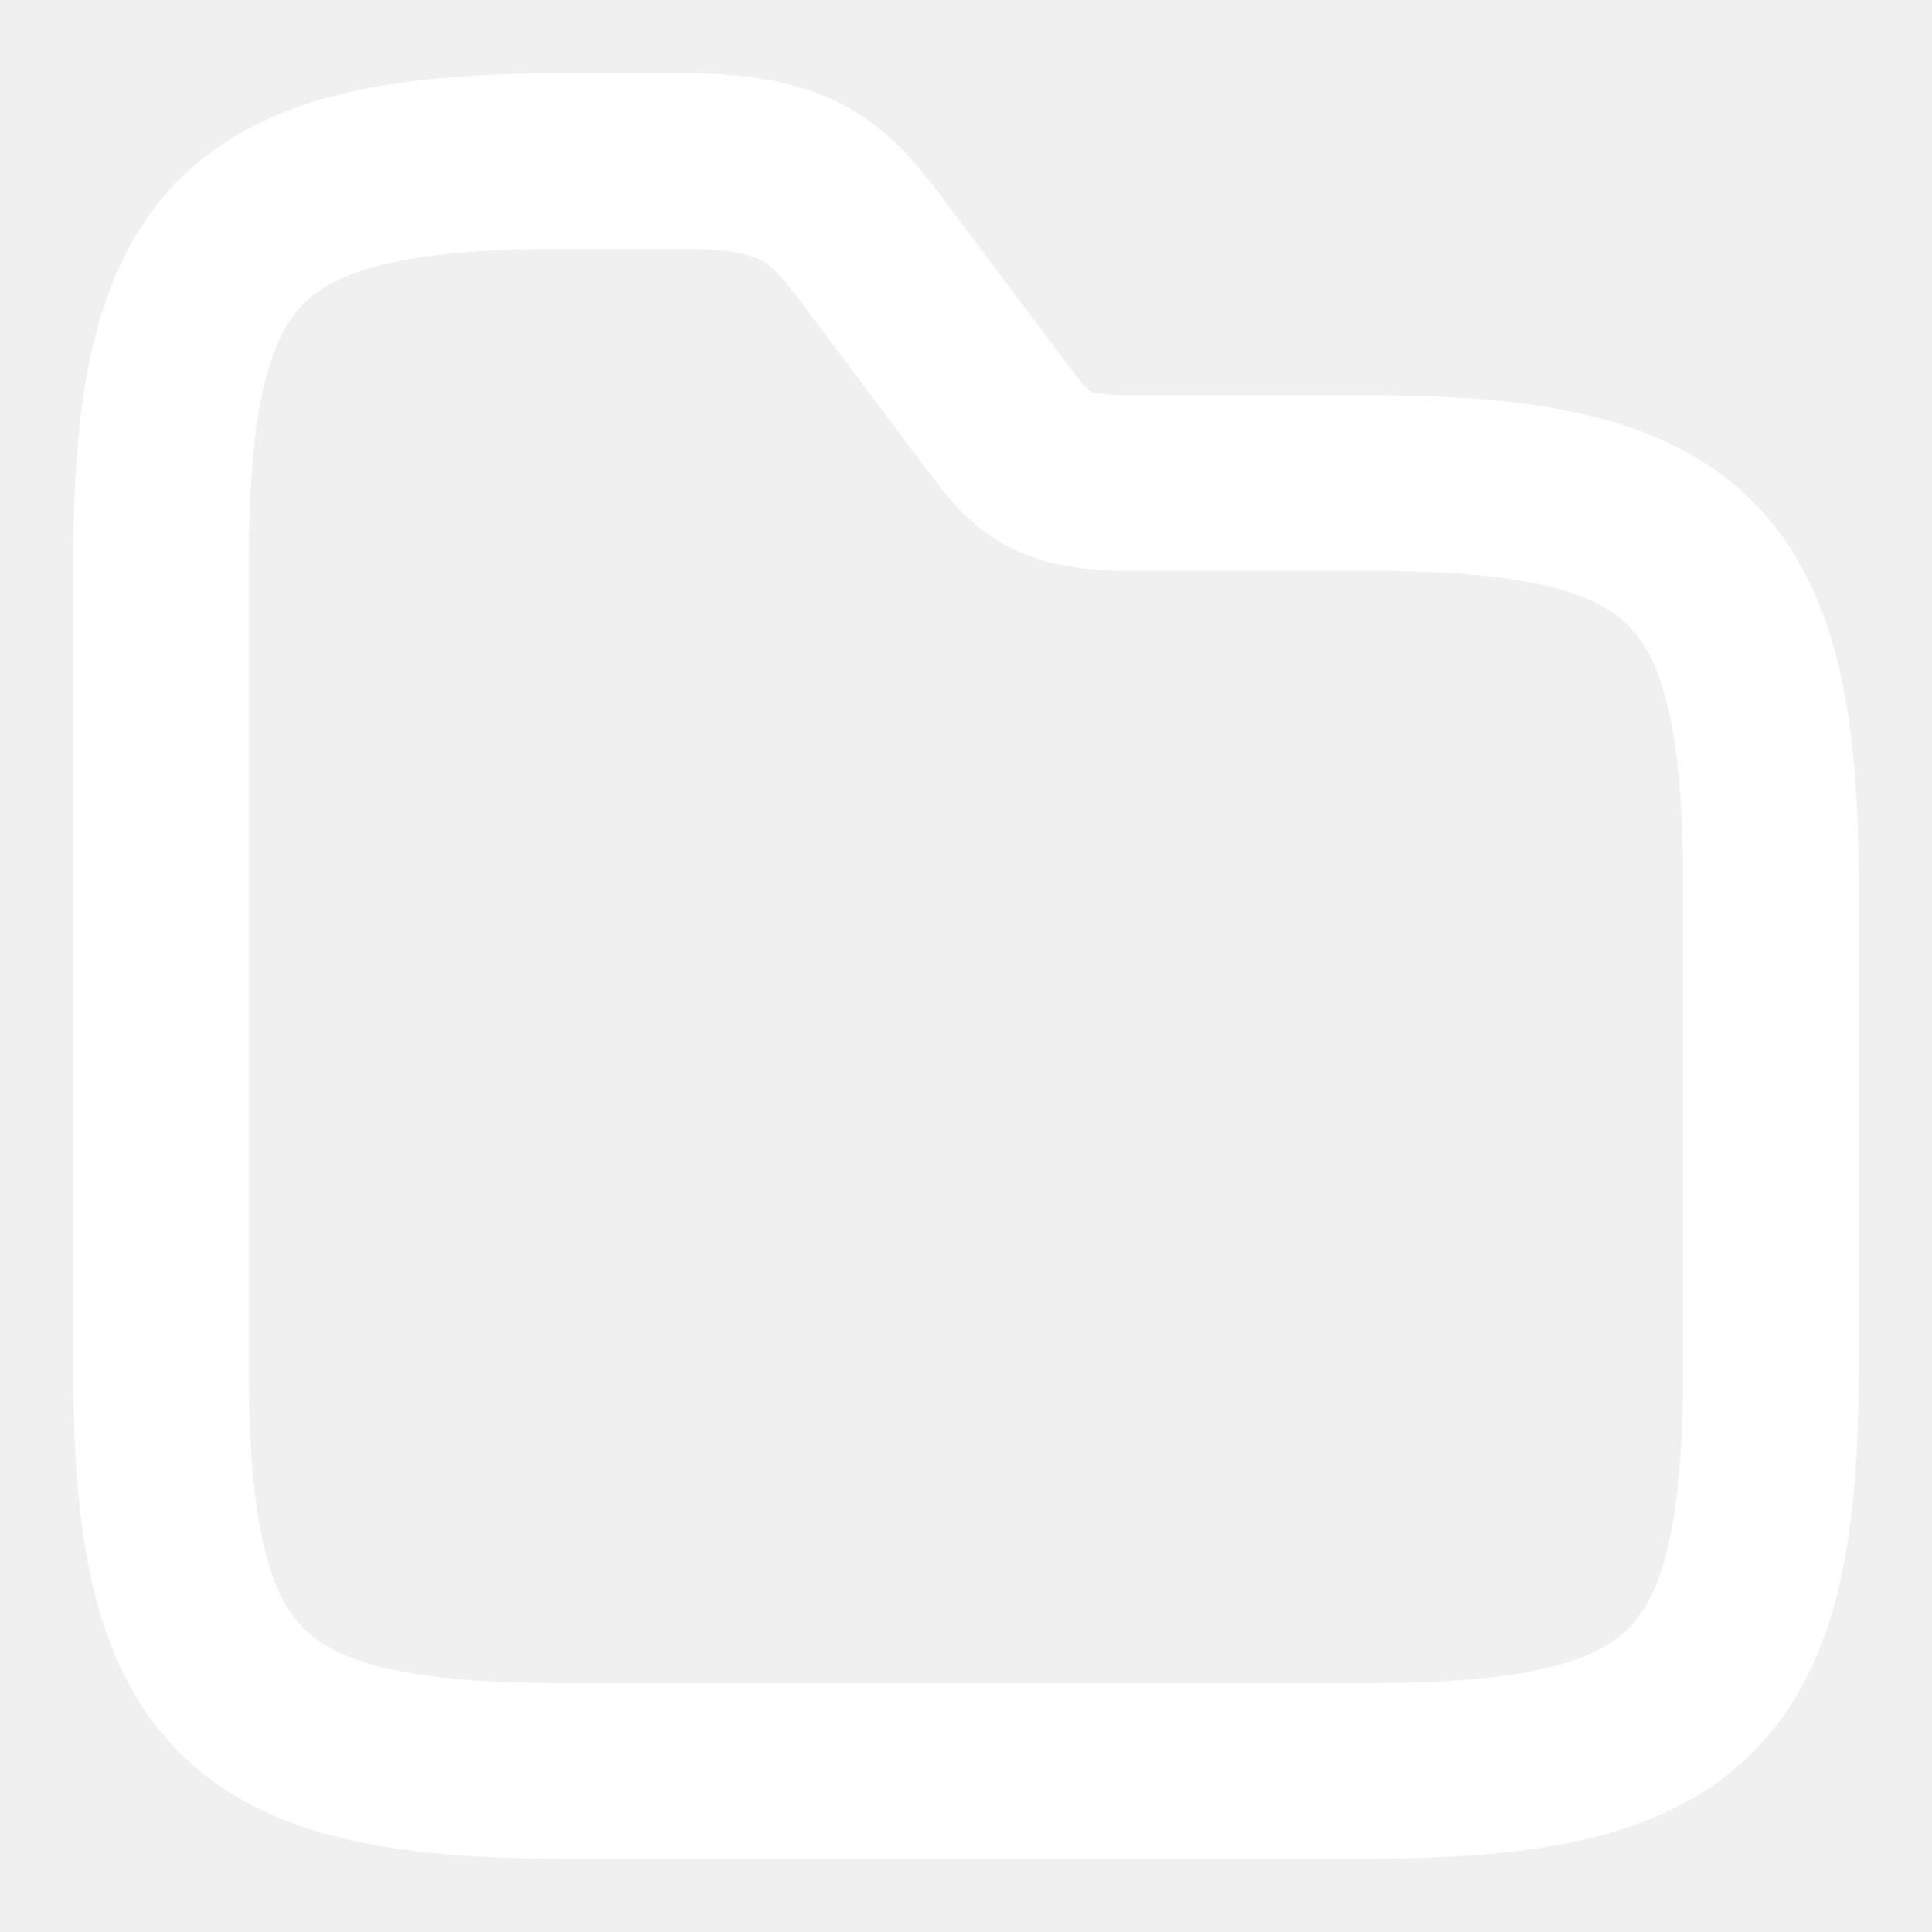
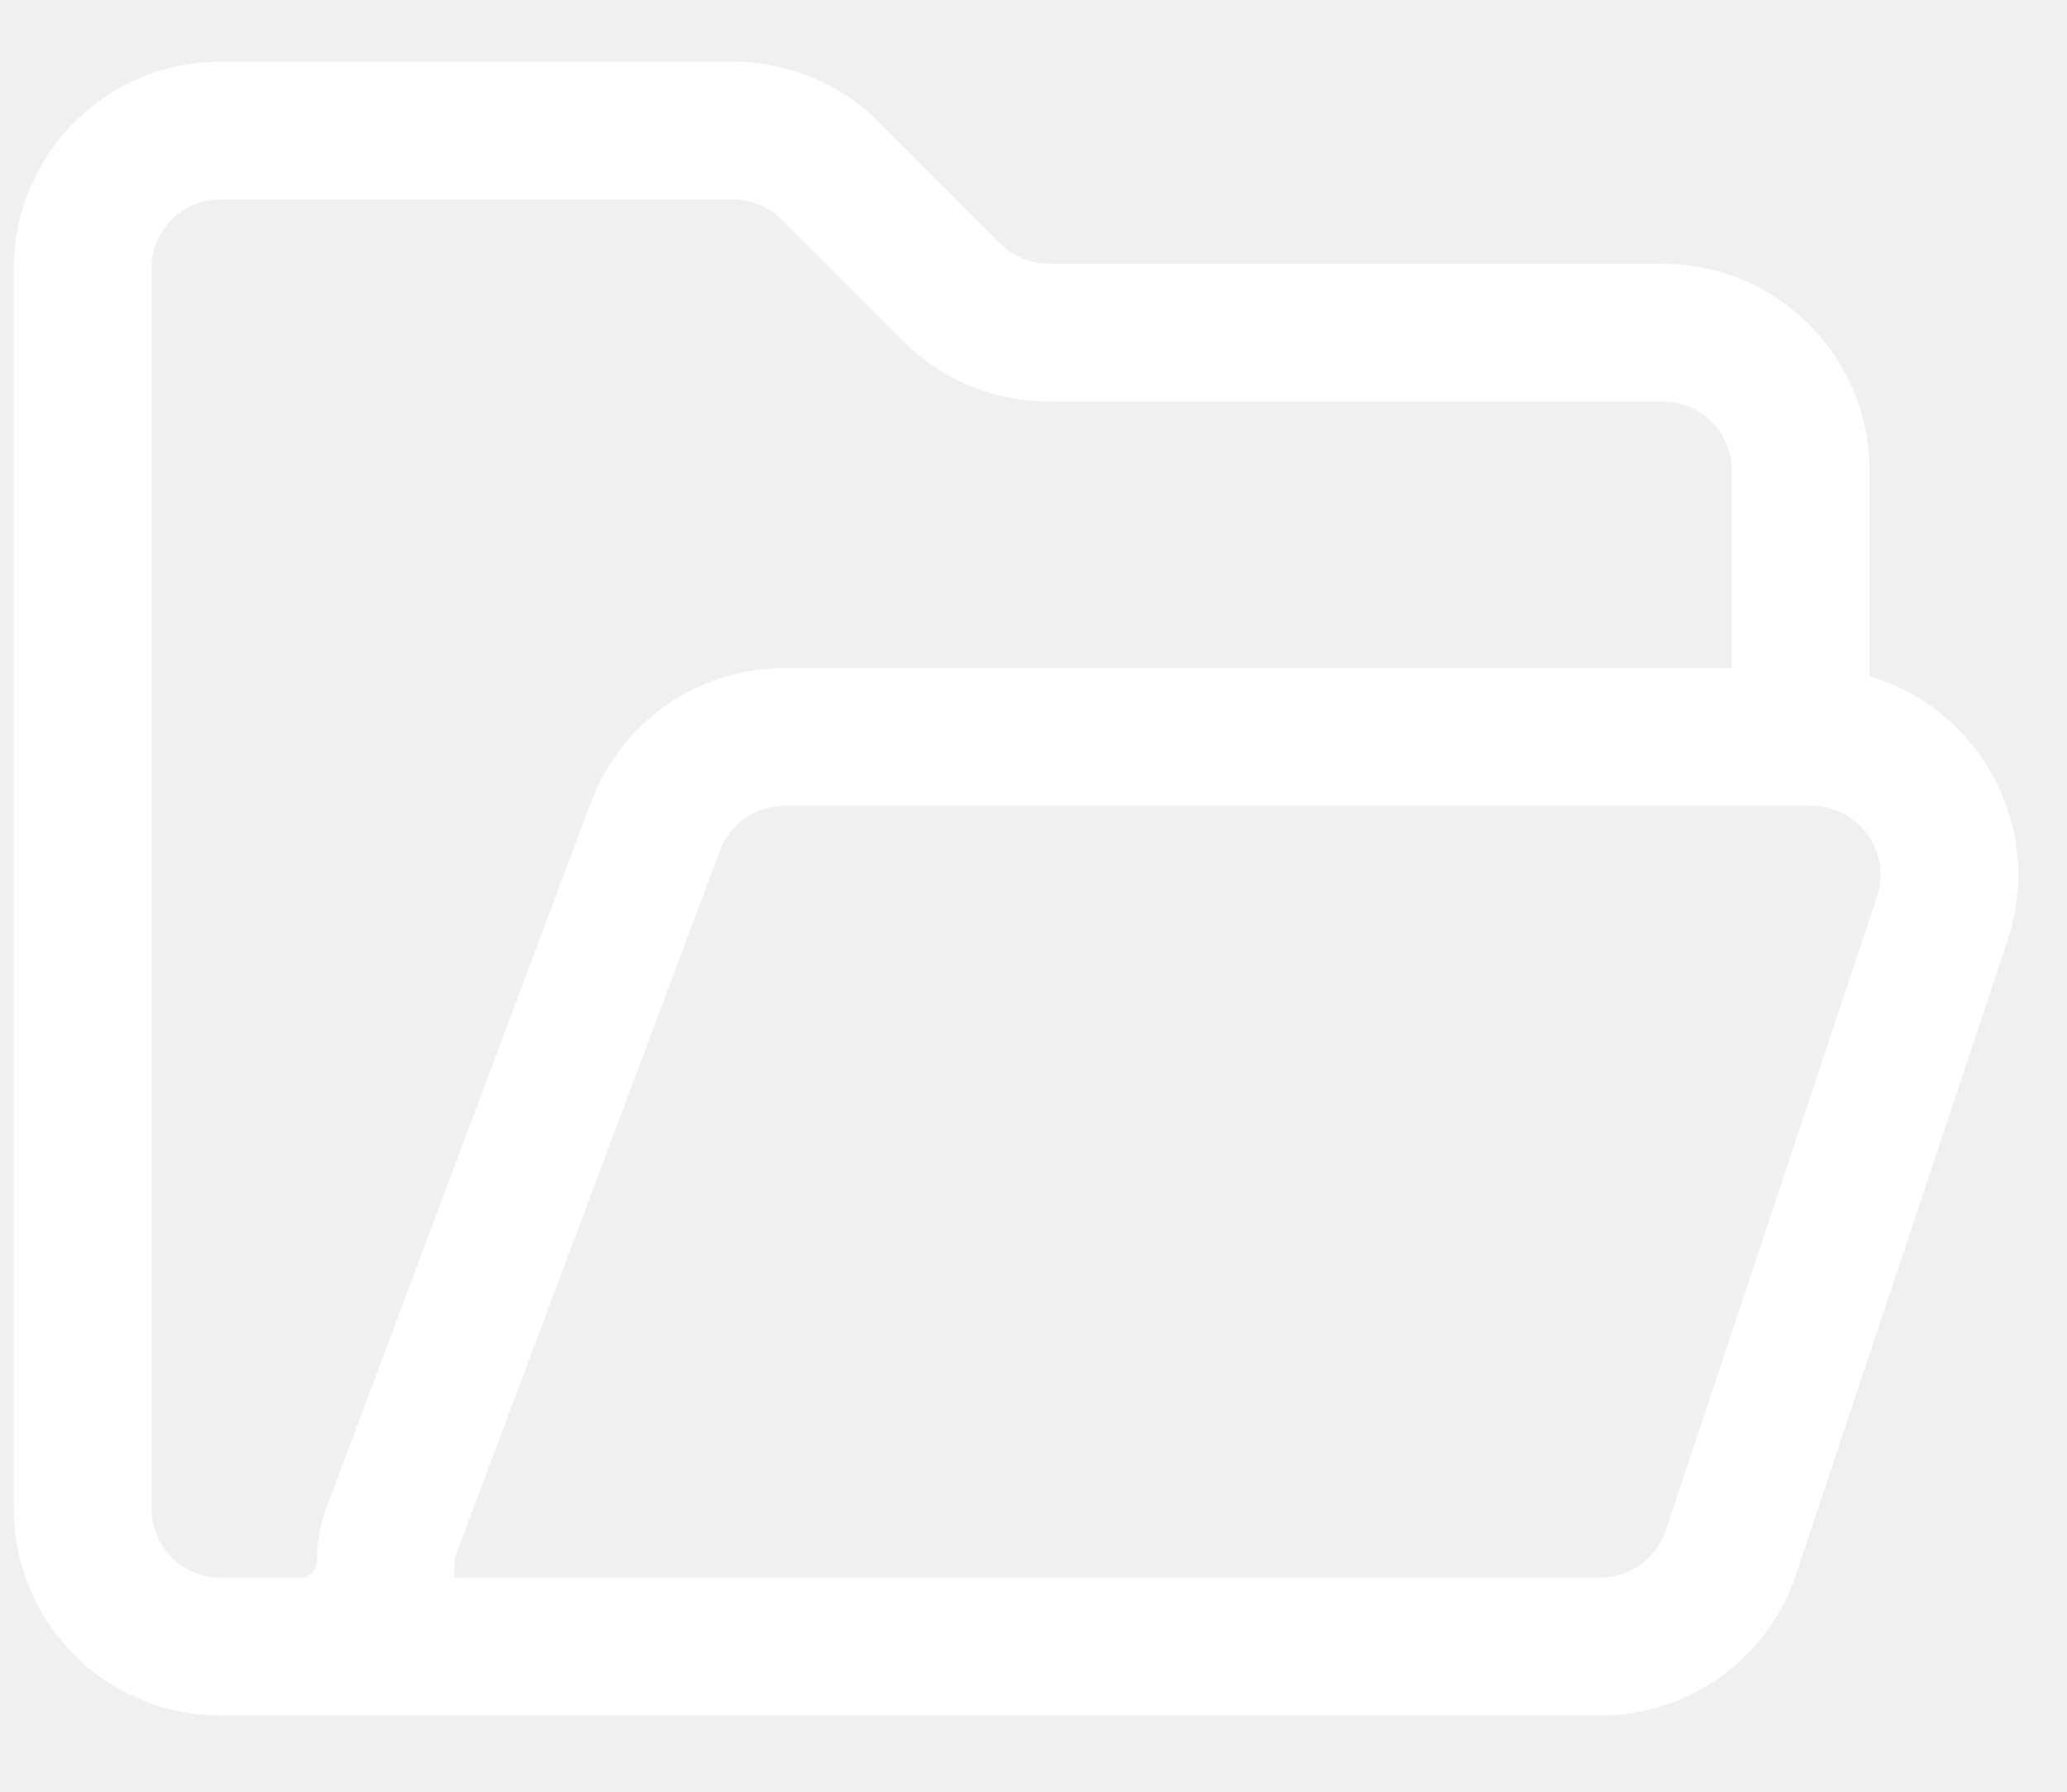
- <svg xmlns="http://www.w3.org/2000/svg" width="11" height="11" viewBox="0 0 11 11" fill="none">
-   <path d="M10.083 5.042V7.792C10.083 9.625 9.625 10.083 7.792 10.083H3.208C1.375 10.083 0.917 9.625 0.917 7.792V3.208C0.917 1.375 1.375 0.917 3.208 0.917H3.896C4.583 0.917 4.734 1.118 4.996 1.467L5.683 2.383C5.857 2.613 5.958 2.75 6.417 2.75H7.792C9.625 2.75 10.083 3.208 10.083 5.042Z" stroke="white" stroke-miterlimit="10" />
+ <svg xmlns="http://www.w3.org/2000/svg" width="15" height="13" viewBox="0 0 15 13" fill="none">
+   <path d="M13.067 5.347V3.414C13.067 2.862 12.619 2.414 12.067 2.414H7.614C7.349 2.414 7.095 2.309 6.907 2.121L6.026 1.24C5.839 1.053 5.584 0.947 5.319 0.947H1.6C1.048 0.947 0.6 1.395 0.6 1.947V10.947C0.6 11.5 1.048 11.947 1.6 11.947H2.179C2.522 11.947 2.8 11.669 2.8 11.326V11.326C2.8 11.252 2.813 11.178 2.84 11.108L4.757 5.996C4.903 5.606 5.276 5.347 5.693 5.347H13.146C13.829 5.347 14.31 6.016 14.095 6.663L12.561 11.264C12.425 11.672 12.043 11.947 11.613 11.947H2.067" stroke="white" stroke-linecap="round" stroke-linejoin="round" />
</svg>
